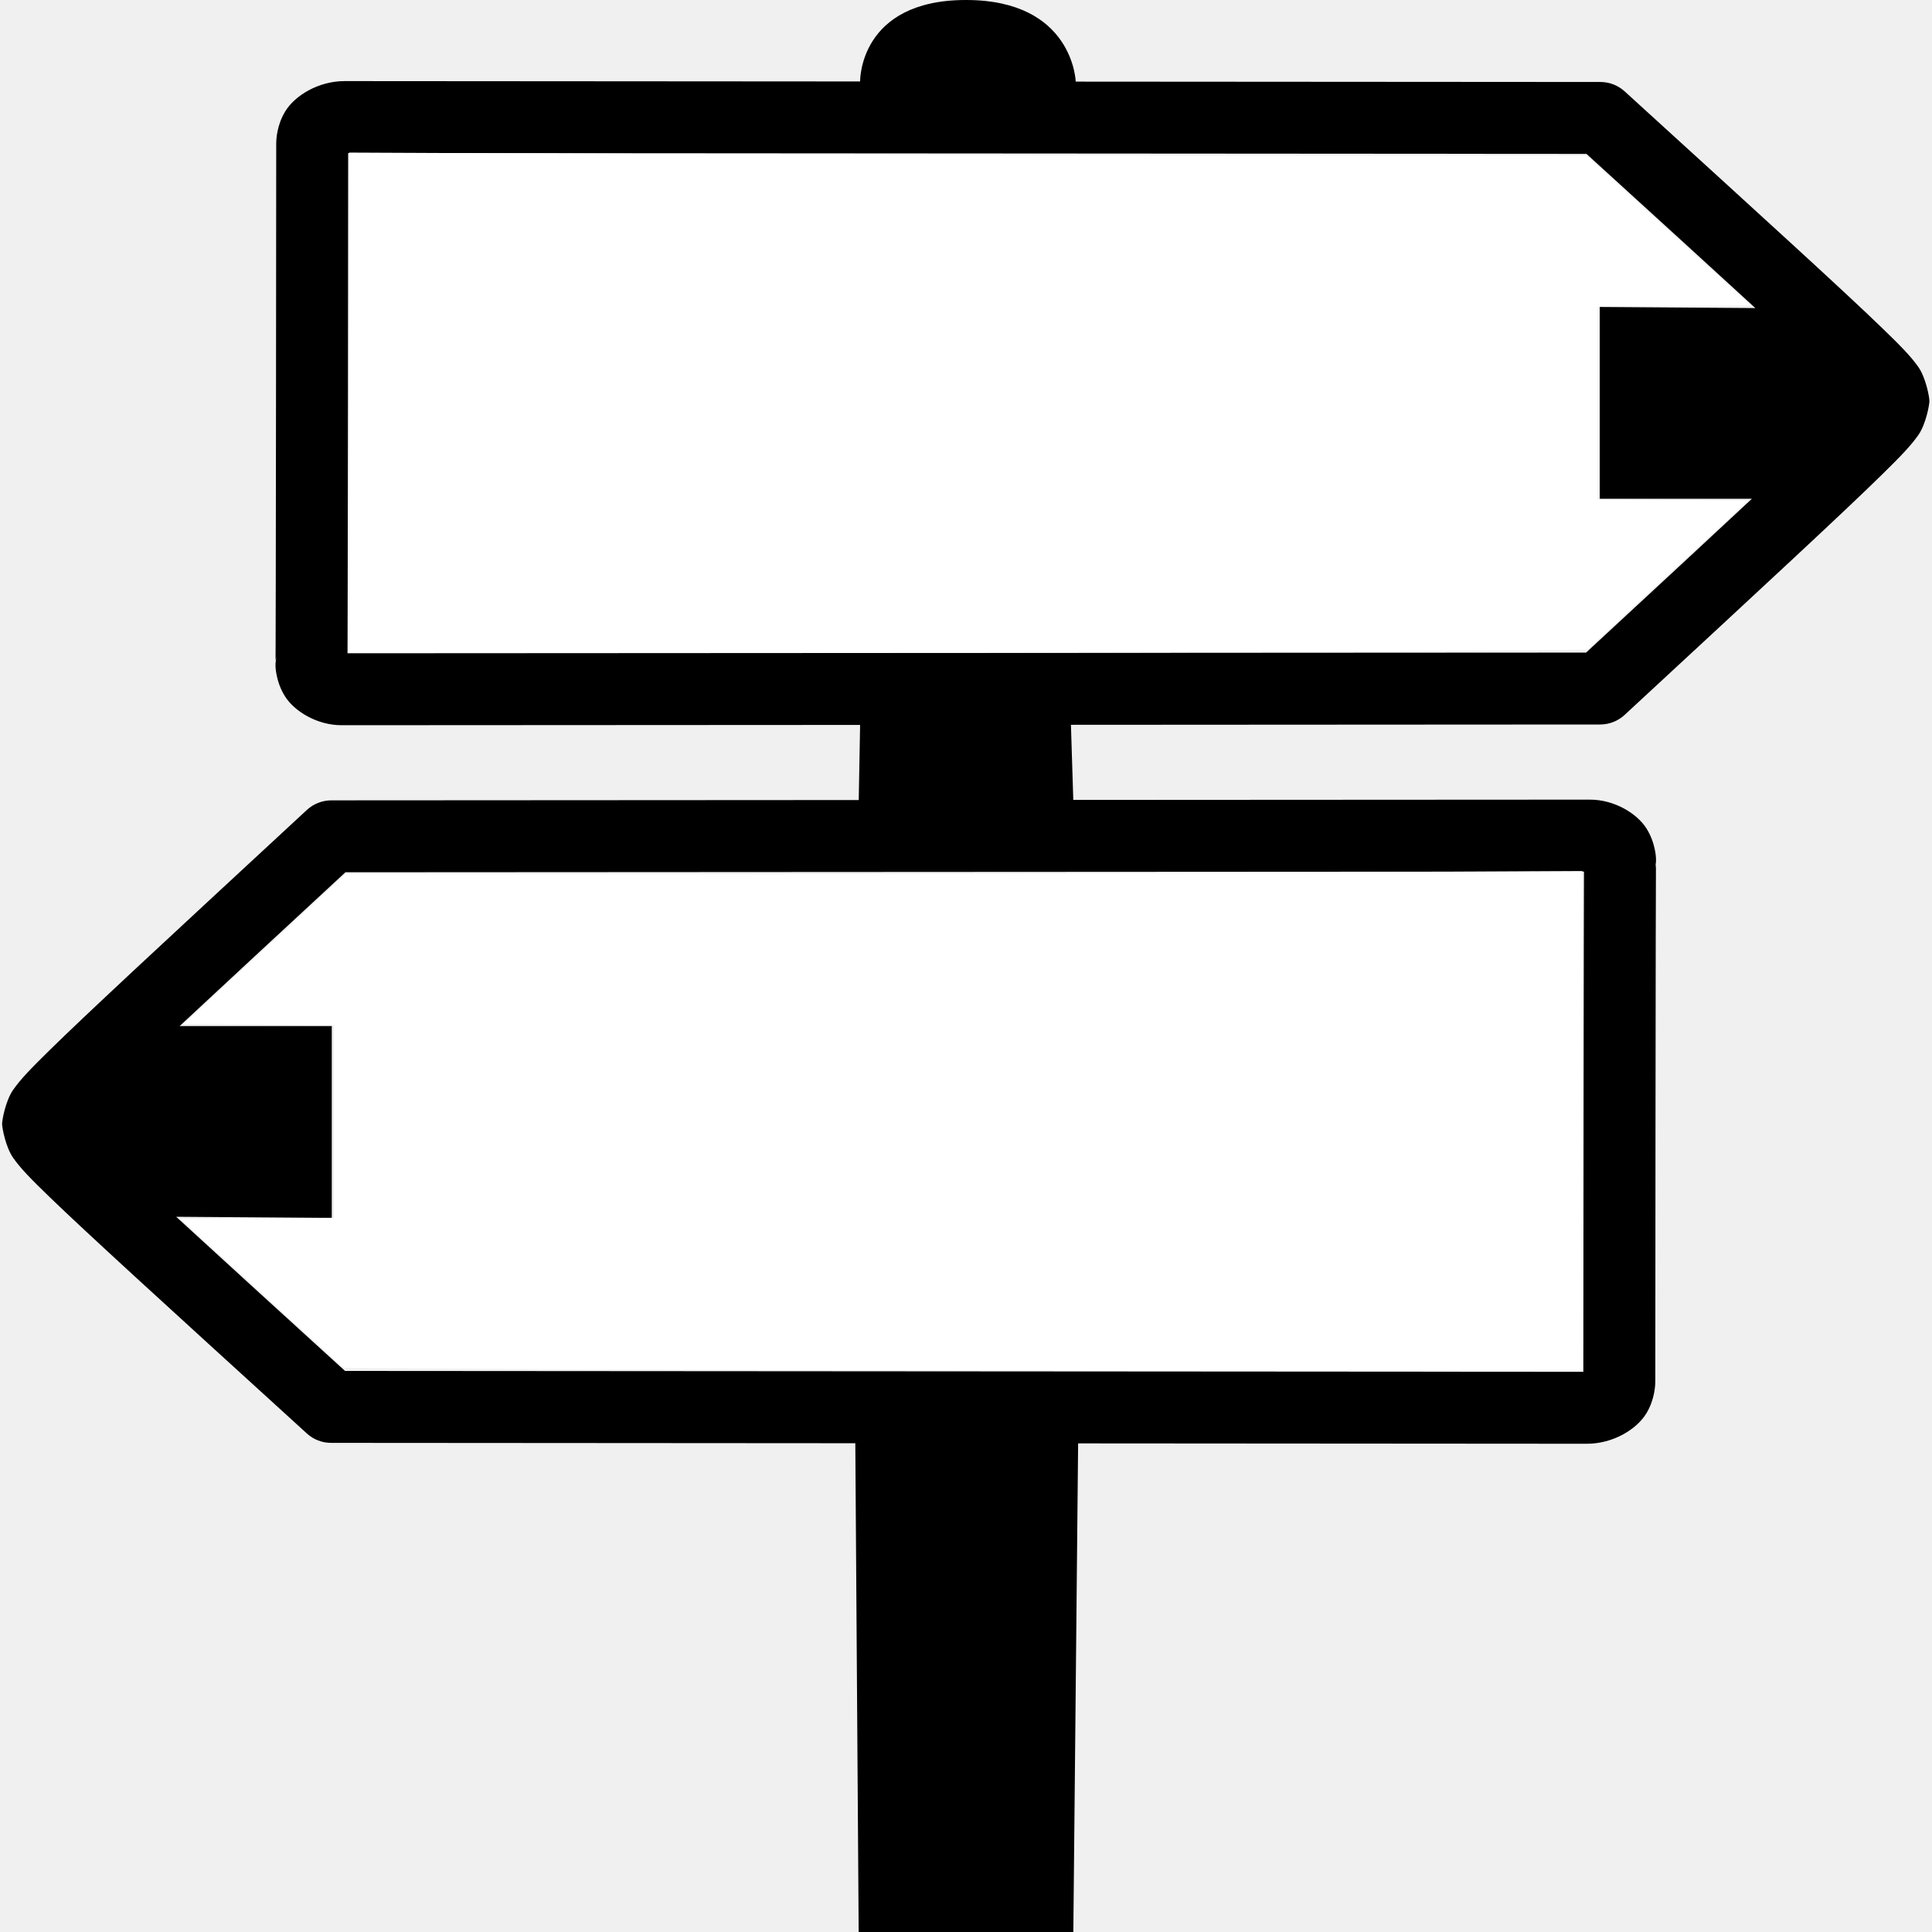
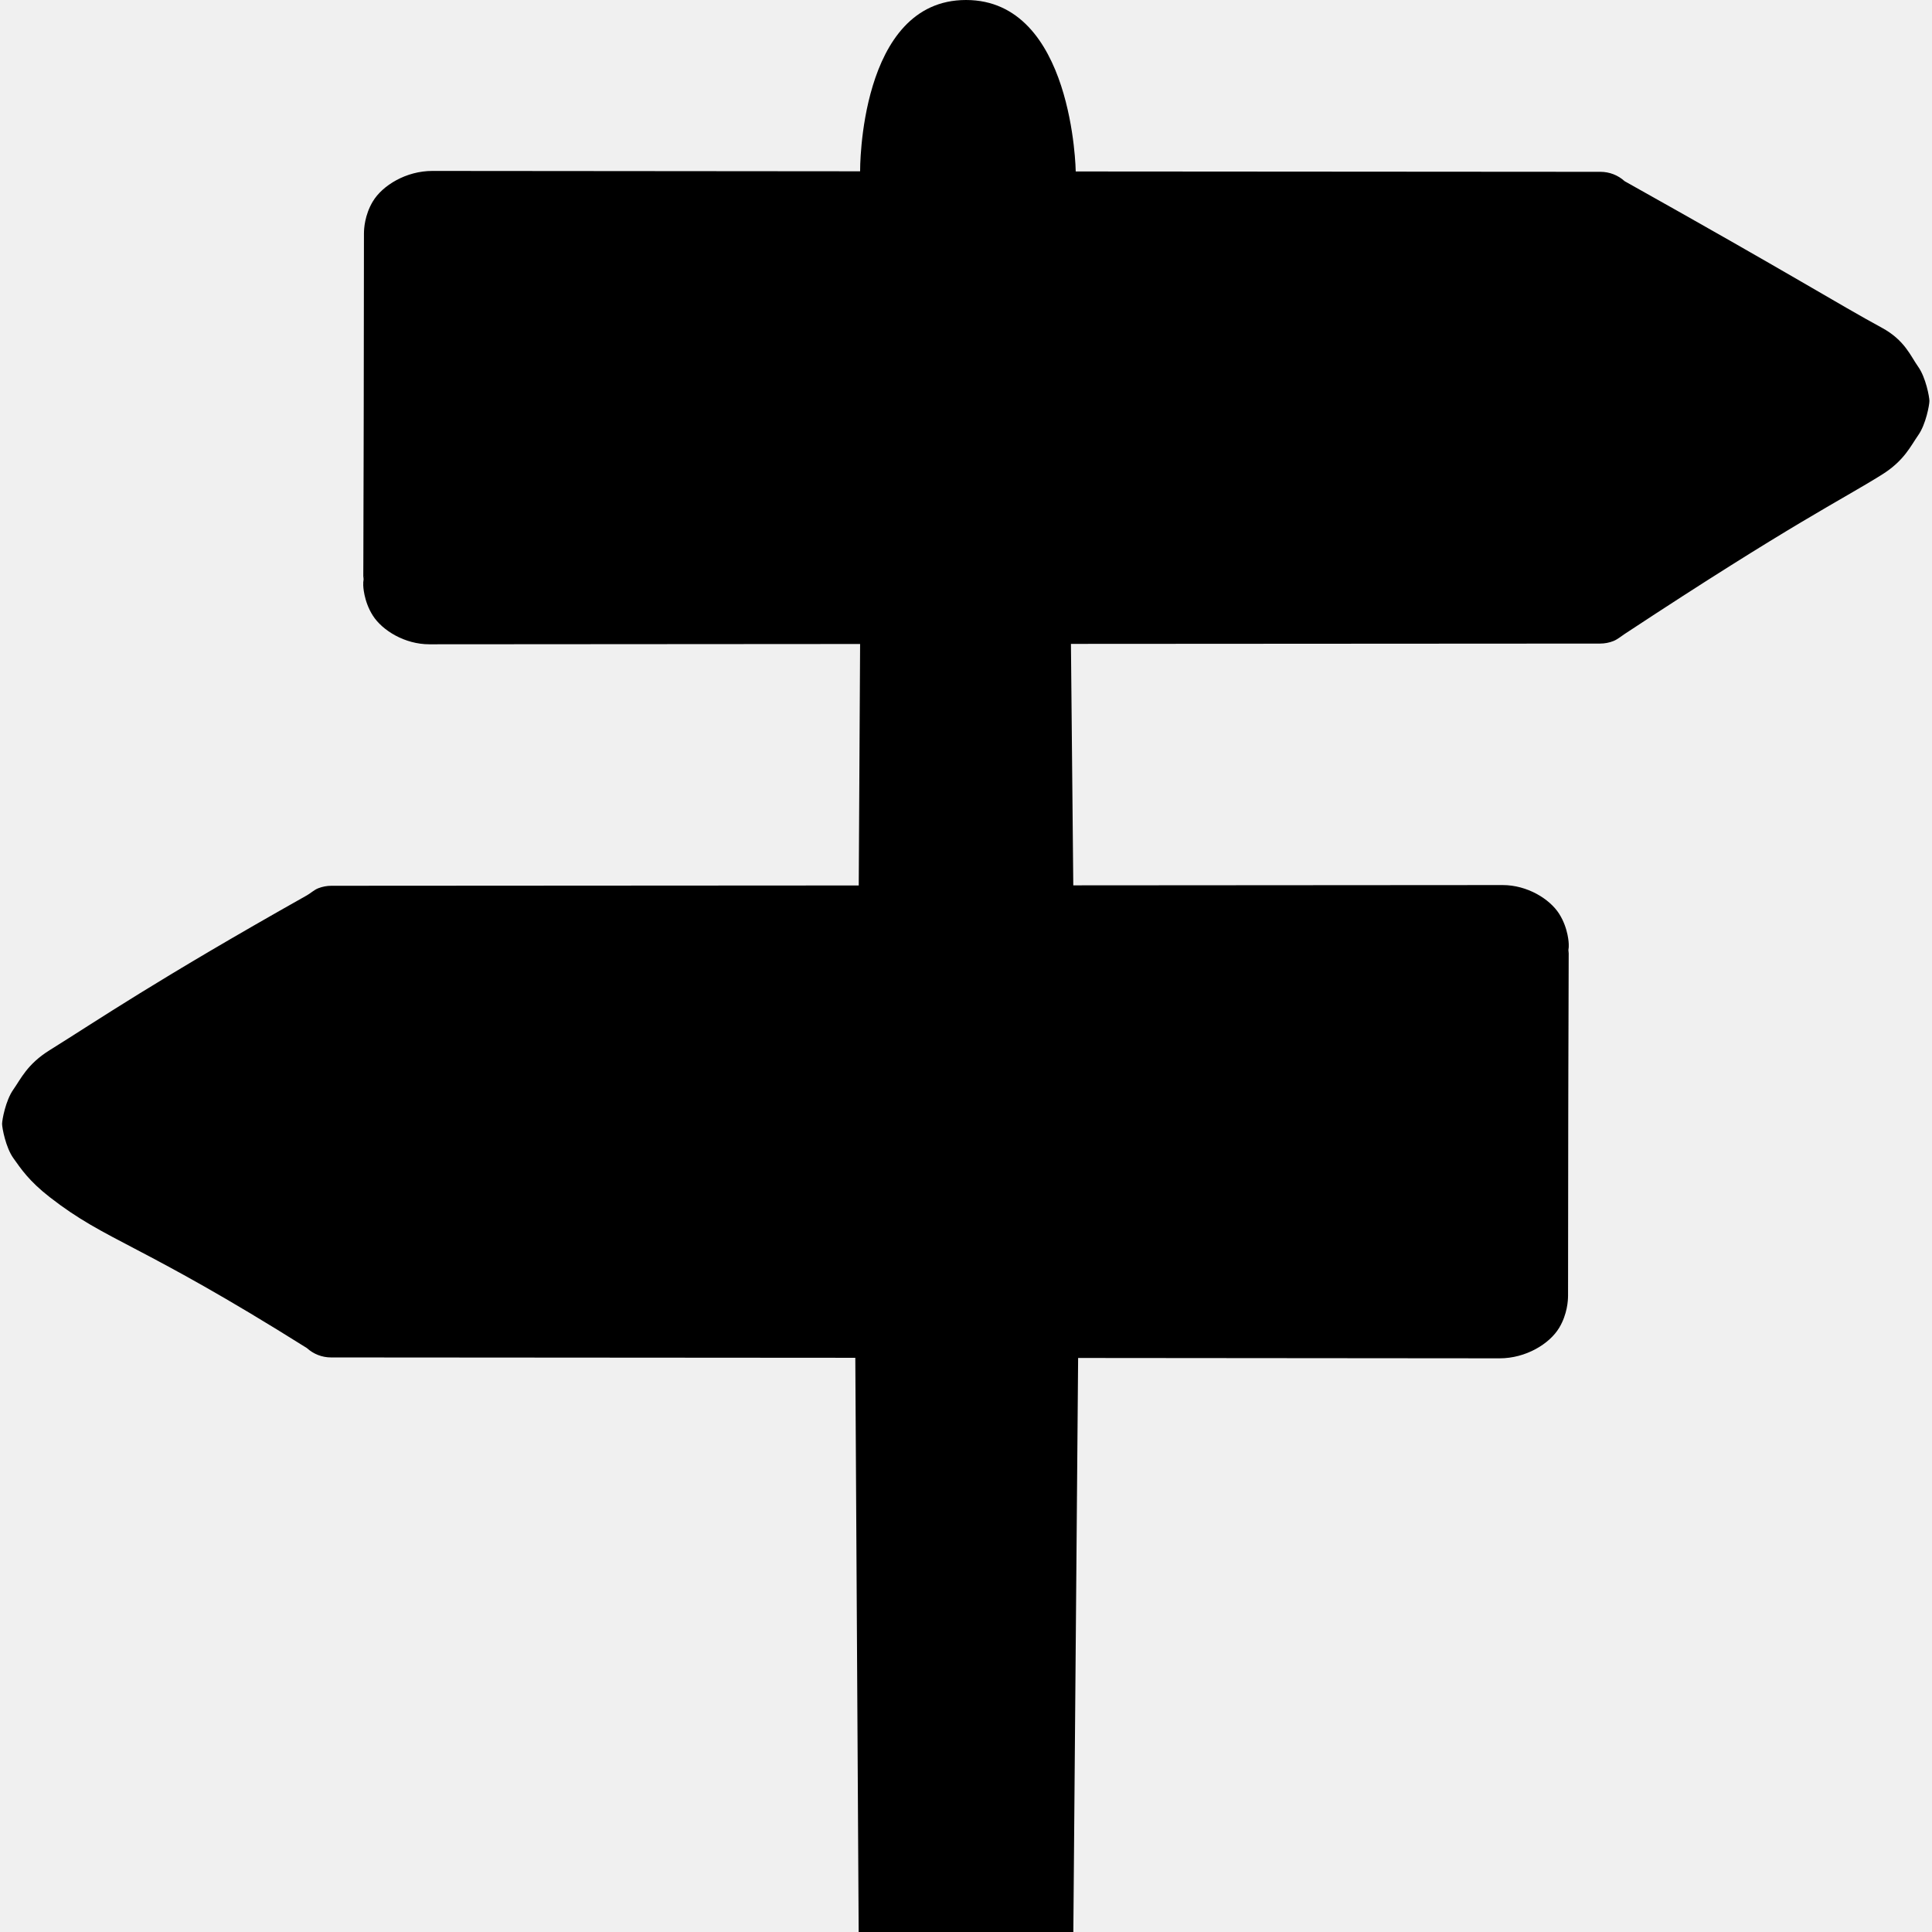
<svg xmlns="http://www.w3.org/2000/svg" width="2520" height="2520" viewBox="0 0 26880 26880" id="svg3064" version="1.1">
  <defs id="defs3070" />
-   <path style="font-size:medium;font-style:normal;font-variant:normal;font-weight:normal;font-stretch:normal;text-indent:0;text-align:start;text-decoration:none;line-height:normal;letter-spacing:normal;word-spacing:normal;text-transform:none;direction:ltr;block-progression:tb;writing-mode:lr-tb;text-anchor:start;baseline-shift:baseline;color:#000000;fill:#000000;fill-opacity:1;stroke:none;stroke-width:1120;marker:none;visibility:visible;display:inline;overflow:visible;enable-background:accumulate;font-family:Sans;-inkscape-font-specification:Sans" d="M 1260 0 C 1120 0 1121.875 106.25 1121.875 106.25 L 449.5 105.781 C 415.477 105.758 384.504 124.529 371.844 145.594 C 361.156 163.376 360.317 181.536 360.312 186.812 L 360.281 186.812 C 360.281 186.812 360.179 356.61 360 526.594 C 359.911 611.585 359.799 696.625 359.688 760.5 C 359.631 792.438 359.559 819.101 359.5 837.781 C 359.471 847.122 359.436 854.461 359.406 859.438 C 359.402 860.111 359.41 860.384 359.406 860.969 C 359.697 859.779 360.194 858.039 360.812 855.906 C 360.036 858.937 359.567 862.063 359.406 865.188 C 359.342 866.437 359.307 867.686 359.344 868.938 C 359.344 868.938 359.612 889.299 371.938 908.594 C 384.263 927.889 413.557 945.956 445.562 945.938 L 1121.875 945.562 L 1120.094 1043.531 L 432.156 1043.938 C 426.323 1043.941 420.493 1045.058 415.062 1047.188 C 409.632 1049.317 404.594 1052.445 400.312 1056.406 C 209.03 1233.419 113.666 1321.74 64.594 1369.906 C 40.058 1393.99 27.136 1407.354 17.25 1421.375 C 7.364 1435.396 2.719 1460.765 2.719 1465.938 C 2.719 1471.091 7.443 1496.612 17.406 1510.594 C 27.37 1524.575 40.256 1537.73 64.781 1561.438 C 113.832 1608.852 209.133 1695.675 400.281 1869.781 C 404.547 1873.667 409.526 1876.758 414.906 1878.844 C 420.286 1880.929 426.043 1881.995 431.812 1882 L 1115.625 1882.469 L 1120 2520 L 1400 2520 L 1406.25 1882.688 L 2069.875 1883.156 C 2103.898 1883.18 2134.871 1864.409 2147.531 1843.344 C 2158.219 1825.561 2159.058 1807.402 2159.062 1802.125 L 2159.094 1802.125 C 2159.094 1802.125 2159.165 1632.327 2159.344 1462.344 C 2159.433 1377.352 2159.544 1292.313 2159.656 1228.438 C 2159.712 1196.5 2159.816 1169.837 2159.875 1151.156 C 2159.904 1141.816 2159.908 1134.477 2159.938 1129.5 C 2159.941 1128.827 2159.934 1128.585 2159.938 1128 C 2159.651 1129.171 2159.196 1130.856 2158.594 1132.938 C 2159.284 1130.219 2159.71 1127.423 2159.906 1124.625 C 2159.9 1124.721 2159.923 1124.761 2159.969 1124.75 C 2159.971 1124.552 2159.967 1124.106 2159.969 1123.938 C 2159.975 1123.388 2159.997 1123.022 2160 1122.938 C 2160.033 1121.958 2160.028 1120.98 2160 1120 C 2160 1120 2159.732 1099.639 2147.406 1080.344 C 2135.081 1061.049 2105.818 1042.982 2073.812 1043 L 1399.938 1043.375 L 1396.875 945.406 L 2087.219 945 C 2093.052 944.996 2098.882 943.879 2104.312 941.75 C 2109.743 939.621 2114.75 936.493 2119.031 932.531 C 2310.314 755.518 2405.709 667.198 2454.781 619.031 C 2479.317 594.948 2492.208 581.584 2502.094 567.562 C 2511.979 553.541 2516.625 528.173 2516.625 523 C 2516.625 517.847 2511.932 492.325 2501.969 478.344 C 2492.006 464.362 2479.119 451.207 2454.594 427.5 C 2405.543 380.085 2310.242 293.263 2119.094 119.156 C 2114.828 115.271 2109.849 112.179 2104.469 110.094 C 2099.089 108.008 2093.301 106.942 2087.531 106.938 L 1403.125 106.469 C 1403.125 106.469 1400 0 1260 0 z M 359.406 865.188 C 359.41 864.977 359.4 864.846 359.438 864.312 C 359.444 864.217 359.421 864.177 359.375 864.188 C 359.373 864.386 359.377 864.832 359.375 865 C 359.368 865.584 359.345 866.017 359.344 866.062 C 359.343 866.085 359.358 866.063 359.375 865.625 C 359.378 865.552 359.404 865.293 359.406 865.188 z M 454.062 185.219 C 454.062 185.219 454.114 185.909 454.094 186.875 C 454.094 186.326 454.081 185.768 454.062 185.219 z M 454.094 199.594 L 2069.312 200.719 C 2165.786 288.596 2236.851 353.375 2289.594 401.844 L 2086.625 400.375 L 2086.625 650.562 L 2285.094 650.562 C 2232.741 699.415 2162.707 764.296 2068.781 851.219 L 453.25 852.125 C 453.269 847.808 453.294 844.084 453.312 838.062 C 453.372 819.295 453.444 792.616 453.5 760.656 C 453.612 696.737 453.723 611.69 453.812 526.688 C 453.981 366.876 454.081 218.163 454.094 199.594 z M 2066.094 1136.812 C 2066.075 1141.129 2066.05 1144.853 2066.031 1150.875 C 2065.972 1169.642 2065.9 1196.322 2065.844 1228.281 C 2065.732 1292.201 2065.621 1377.247 2065.531 1462.25 C 2065.363 1622.062 2065.263 1770.775 2065.25 1789.344 L 450.062 1788.219 C 353.589 1700.342 282.524 1635.562 229.781 1587.094 L 432.75 1588.562 L 432.75 1338.375 L 234.281 1338.375 C 286.635 1289.522 356.668 1224.642 450.594 1137.719 L 2066.094 1136.812 z M 2065.25 1802.062 C 2065.25 1802.612 2065.263 1803.17 2065.281 1803.719 C 2065.281 1803.719 2065.23 1803.028 2065.25 1802.062 z " transform="scale(10.66667,10.66667)" id="path4621" />
-   <path style="fill:#ffffff;fill-opacity:1;stroke:none" d="M 455.438 199.031 L 455.438 525.219 L 455.438 851.406 L 1050.438 851.406 C 1377.688 851.405 1740.969 850.544 1857.75 849.5 L 2070.094 847.594 L 2175.094 750.219 L 2280.094 652.844 L 2182.031 652.094 L 2084 651.344 L 2084 525.688 L 2084 400.062 L 2183.781 399.312 L 2283.531 398.562 L 2176.312 300.688 L 2069.094 202.844 L 1691.312 202.844 C 1483.532 202.844 1120.444 201.983 884.469 200.938 L 455.438 199.031 z M 2064 1136.188 L 1671.844 1138.062 C 1456.165 1139.108 1093.224 1139.968 865.281 1139.969 L 450.844 1139.969 L 345.312 1237.844 L 239.812 1335.688 L 337.625 1336.438 L 435.438 1337.188 L 435.438 1462.844 L 435.438 1588.469 L 335.5 1589.219 L 235.562 1589.969 L 341.906 1687.125 L 448.25 1784.25 L 682.562 1785.719 C 811.432 1786.523 1174.973 1787.5 1490.438 1787.875 L 2064 1788.562 L 2064 1462.375 L 2064 1136.188 z " transform="scale(10.66667,10.66667)" id="path4790" />
+   <path style="font-size:medium;font-style:normal;font-variant:normal;font-weight:normal;font-stretch:normal;text-indent:0;text-align:start;text-decoration:none;line-height:normal;letter-spacing:normal;word-spacing:normal;text-transform:none;direction:ltr;block-progression:tb;writing-mode:lr-tb;text-anchor:start;baseline-shift:baseline;color:#000000;fill:#000000;fill-opacity:1;stroke:none;stroke-width:1120;marker:none;visibility:visible;display:inline;overflow:visible;enable-background:accumulate;font-family:Sans;-inkscape-font-specification:Sans" d="m 1260,0 c -140,0 -138.125,223.428 -138.125,223.428 l -557.938,-0.469 c -34.023,-0.029 -64.996,18.748 -77.656,39.812 -10.688,17.782 -11.527,35.942 -11.531,41.219 l -0.031,0 c 0,0 -0.102,52.62 -0.281,222.604 -0.089,84.992 -0.201,64.468 -0.312,128.344 -0.056,31.938 -0.129,58.601 -0.188,77.281 -0.029,9.34 -0.064,16.679 -0.094,21.656 -0.004,0.673 0.004,0.946 0,1.531 0.291,-1.19 0.788,-2.93 1.406,-5.062 -0.777,3.031 -1.246,6.156 -1.406,9.281 -0.064,1.25 -0.099,2.499 -0.062,3.75 0,0 0.268,20.361 12.594,39.656 12.326,19.295 41.619,37.362 73.625,37.344 l 561.875,-0.375 -1.781,314.96 -687.938,0.406 c -5.833,0 -11.663,1.121 -17.094,3.25 -5.43,2.129 -9.668,6.356 -14.75,9.219 -198.361,111.718 -270.253,161.292 -335.719,202.071 -29.182,18.178 -37.458,37.447 -47.344,51.469 -9.886,14.021 -14.531,39.39 -14.531,44.562 0,5.154 4.724,30.675 14.688,44.656 9.963,13.982 20.46,29.889 47.375,50.844 75.219,58.562 115.219,58.562 335.5,196.915 4.266,3.885 9.245,6.977 14.625,9.063 5.38,2.085 11.136,3.151 16.906,3.156 l 683.812,0.469 L 1120,2520 l 280,0 6.25,-748.741 549.812,0.469 c 34.023,0.024 64.996,-18.747 77.656,-39.812 10.688,-17.782 11.527,-35.942 11.531,-41.219 l 0.031,0 c 0,0 0.071,-58.369 0.25,-228.353 0.09,-84.992 0.2,-58.602 0.312,-122.478 0.056,-31.938 0.16,-58.6 0.219,-77.281 0.029,-9.34 0.033,-16.679 0.063,-21.656 0,-0.673 0,-0.915 0,-1.5 -0.286,1.171 -0.741,2.856 -1.344,4.938 0.691,-2.718 1.117,-5.515 1.312,-8.312 -0.01,0.096 0.017,0.136 0.063,0.125 0,-0.198 0,-0.644 0,-0.812 0.01,-0.549 0.028,-0.915 0.031,-1 0.033,-0.98 0.028,-1.958 0,-2.938 0,0 -0.268,-20.361 -12.594,-39.656 -12.325,-19.295 -41.588,-37.362 -73.594,-37.344 l -560.062,0.375 -3.062,-314.96 690.343,-0.406 c 5.833,-0.004 11.663,-1.121 17.094,-3.25 5.43,-2.129 9.848,-6.01 14.719,-9.219 220.969,-145.584 282.015,-174.293 335.75,-207.937 29.14,-18.245 37.427,-37.448 47.313,-51.469 9.885,-14.021 14.531,-39.39 14.531,-44.562 0,-5.153 -4.693,-30.675 -14.656,-44.656 -9.963,-13.982 -17.399,-34.566 -47.375,-50.844 -57.884,-31.433 -114.594,-67.5 -335.5,-191.166 -4.266,-3.885 -9.245,-6.977 -14.625,-9.062 -5.38,-2.085 -11.168,-3.152 -16.938,-3.156 L 1403.125,223.646 C 1403.125,223.646 1400,0 1260,0 z M 473.844,759.625 c 0.004,-0.211 -0.006,-0.341 0.031,-0.875 0.007,-0.096 -0.017,-0.136 -0.062,-0.125 -0.002,0.198 0.002,0.644 0,0.812 -0.007,0.584 -0.03,1.017 -0.031,1.062 -9.4e-4,0.023 0.014,8.7e-4 0.031,-0.438 0.003,-0.073 0.029,-0.332 0.031,-0.438 z" transform="scale(10.66667,10.66667)" id="path4621" />
</svg>
